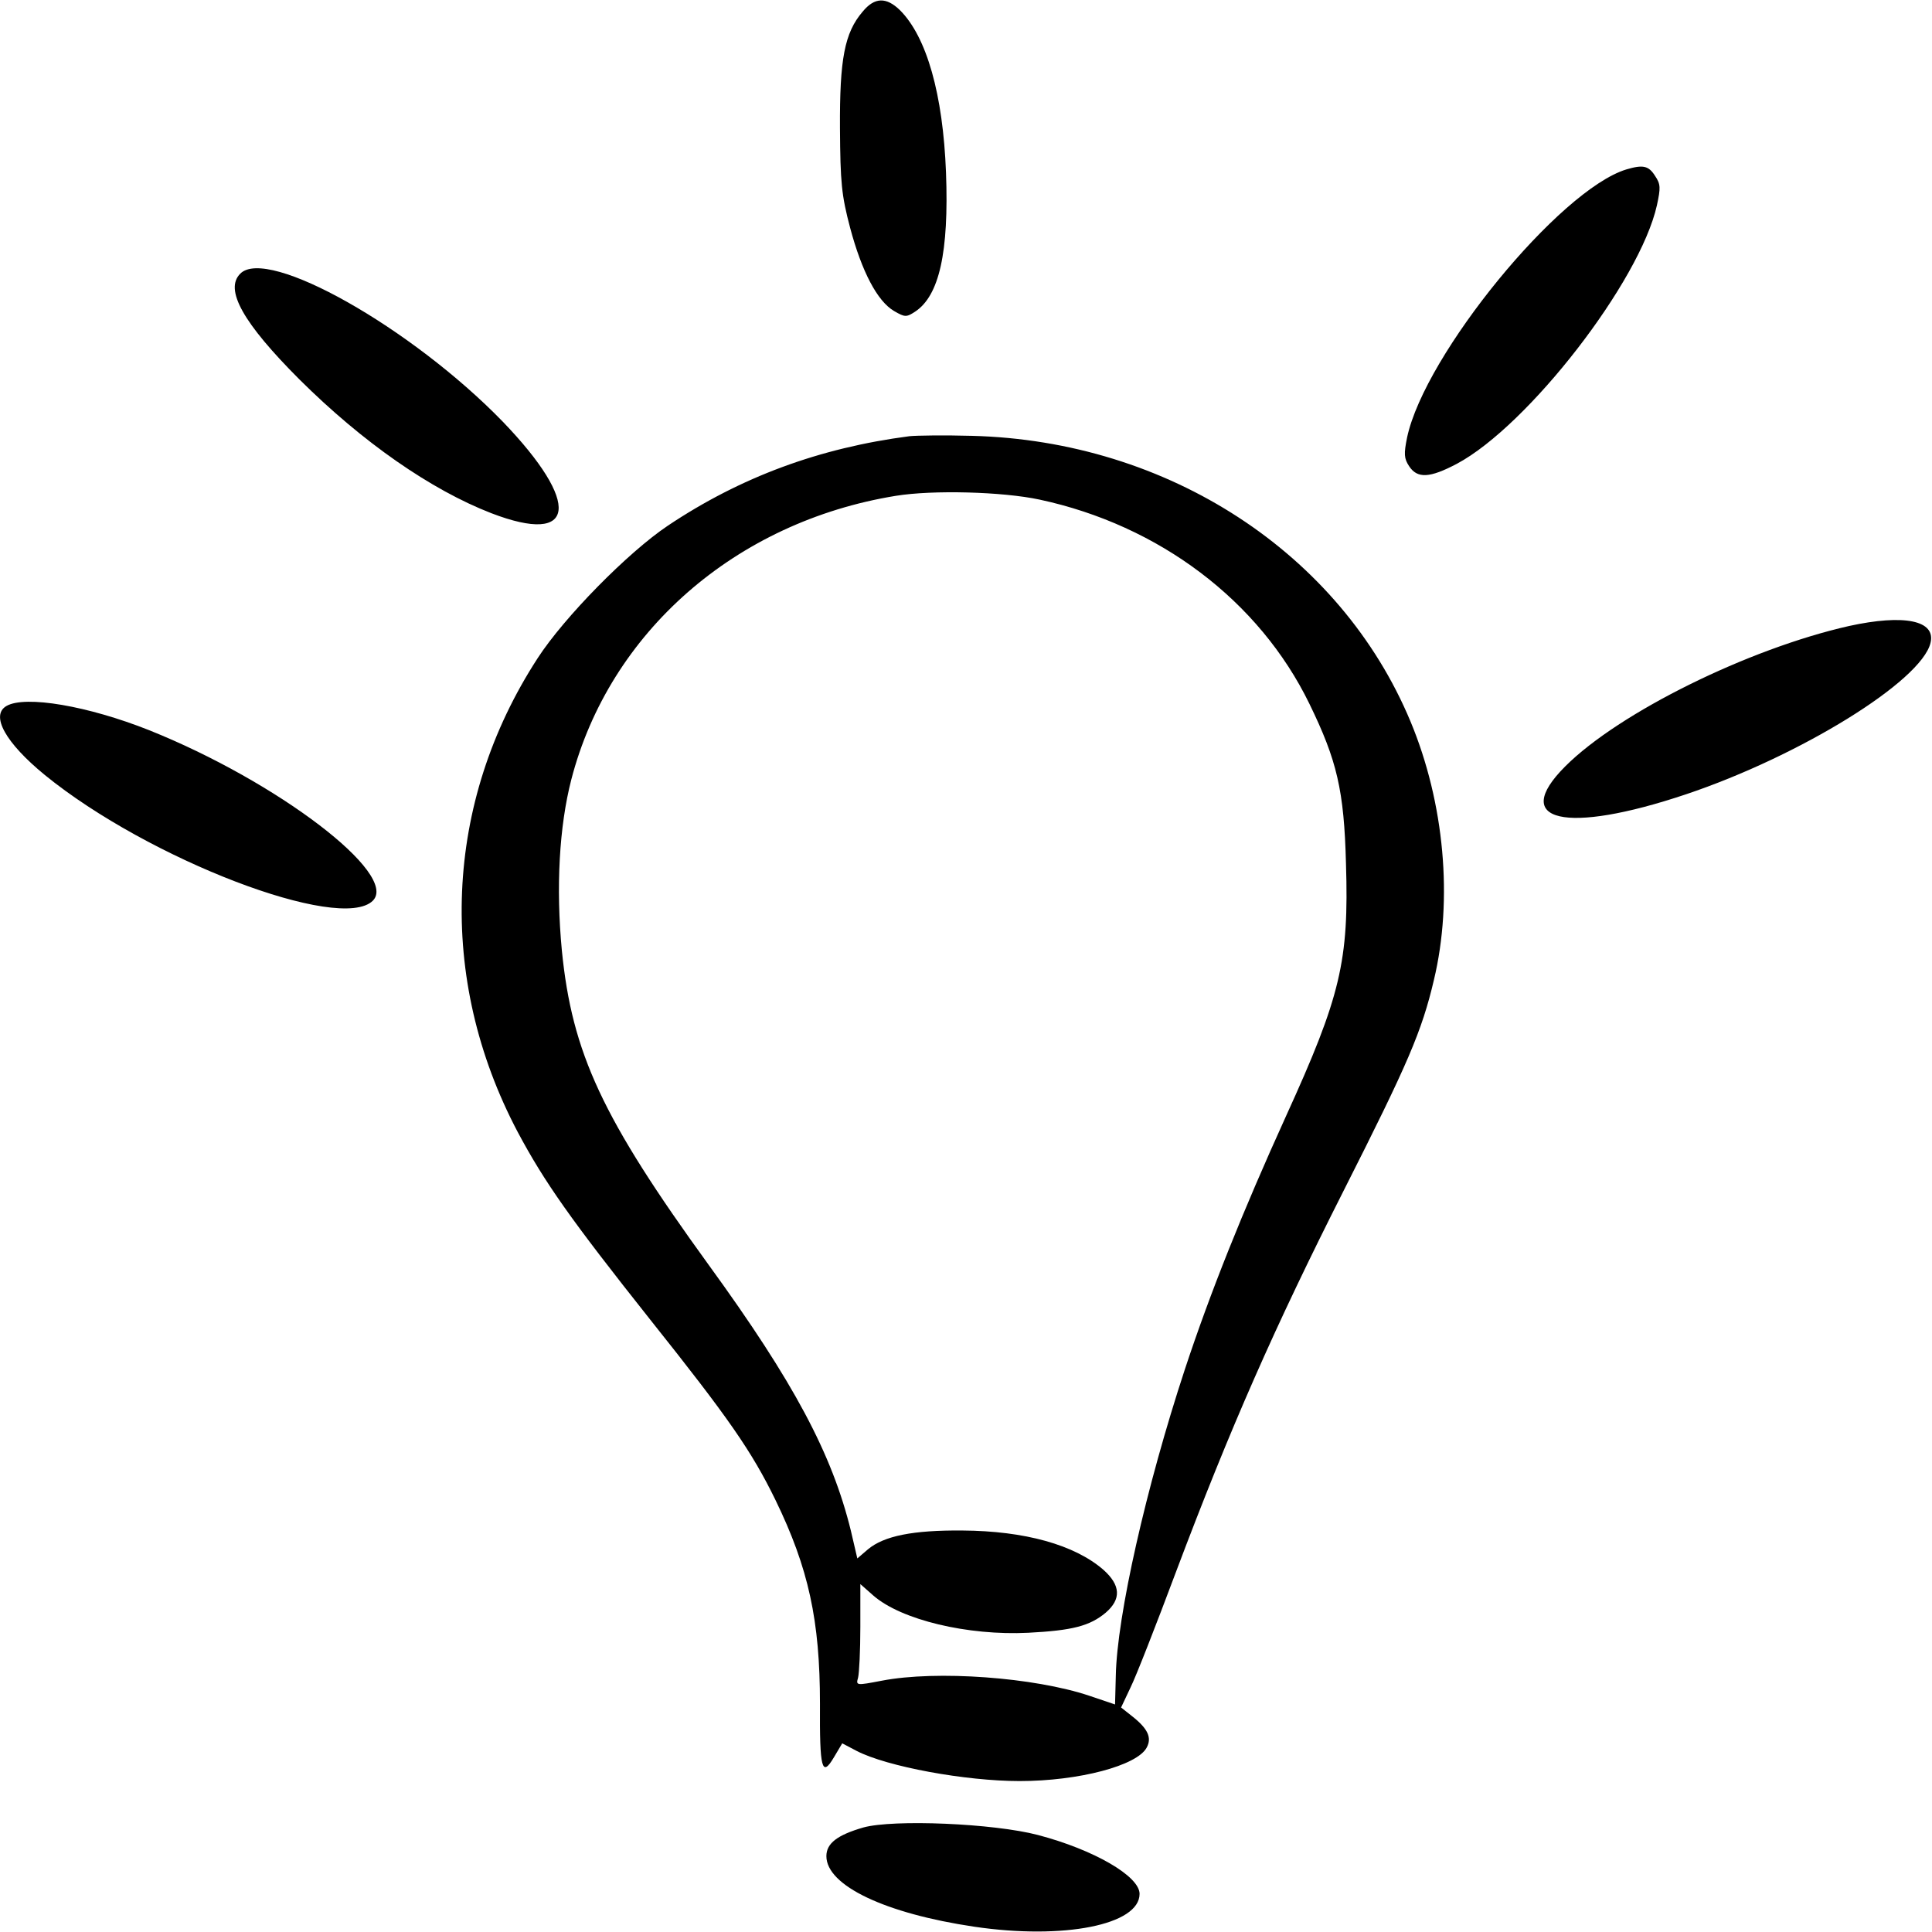
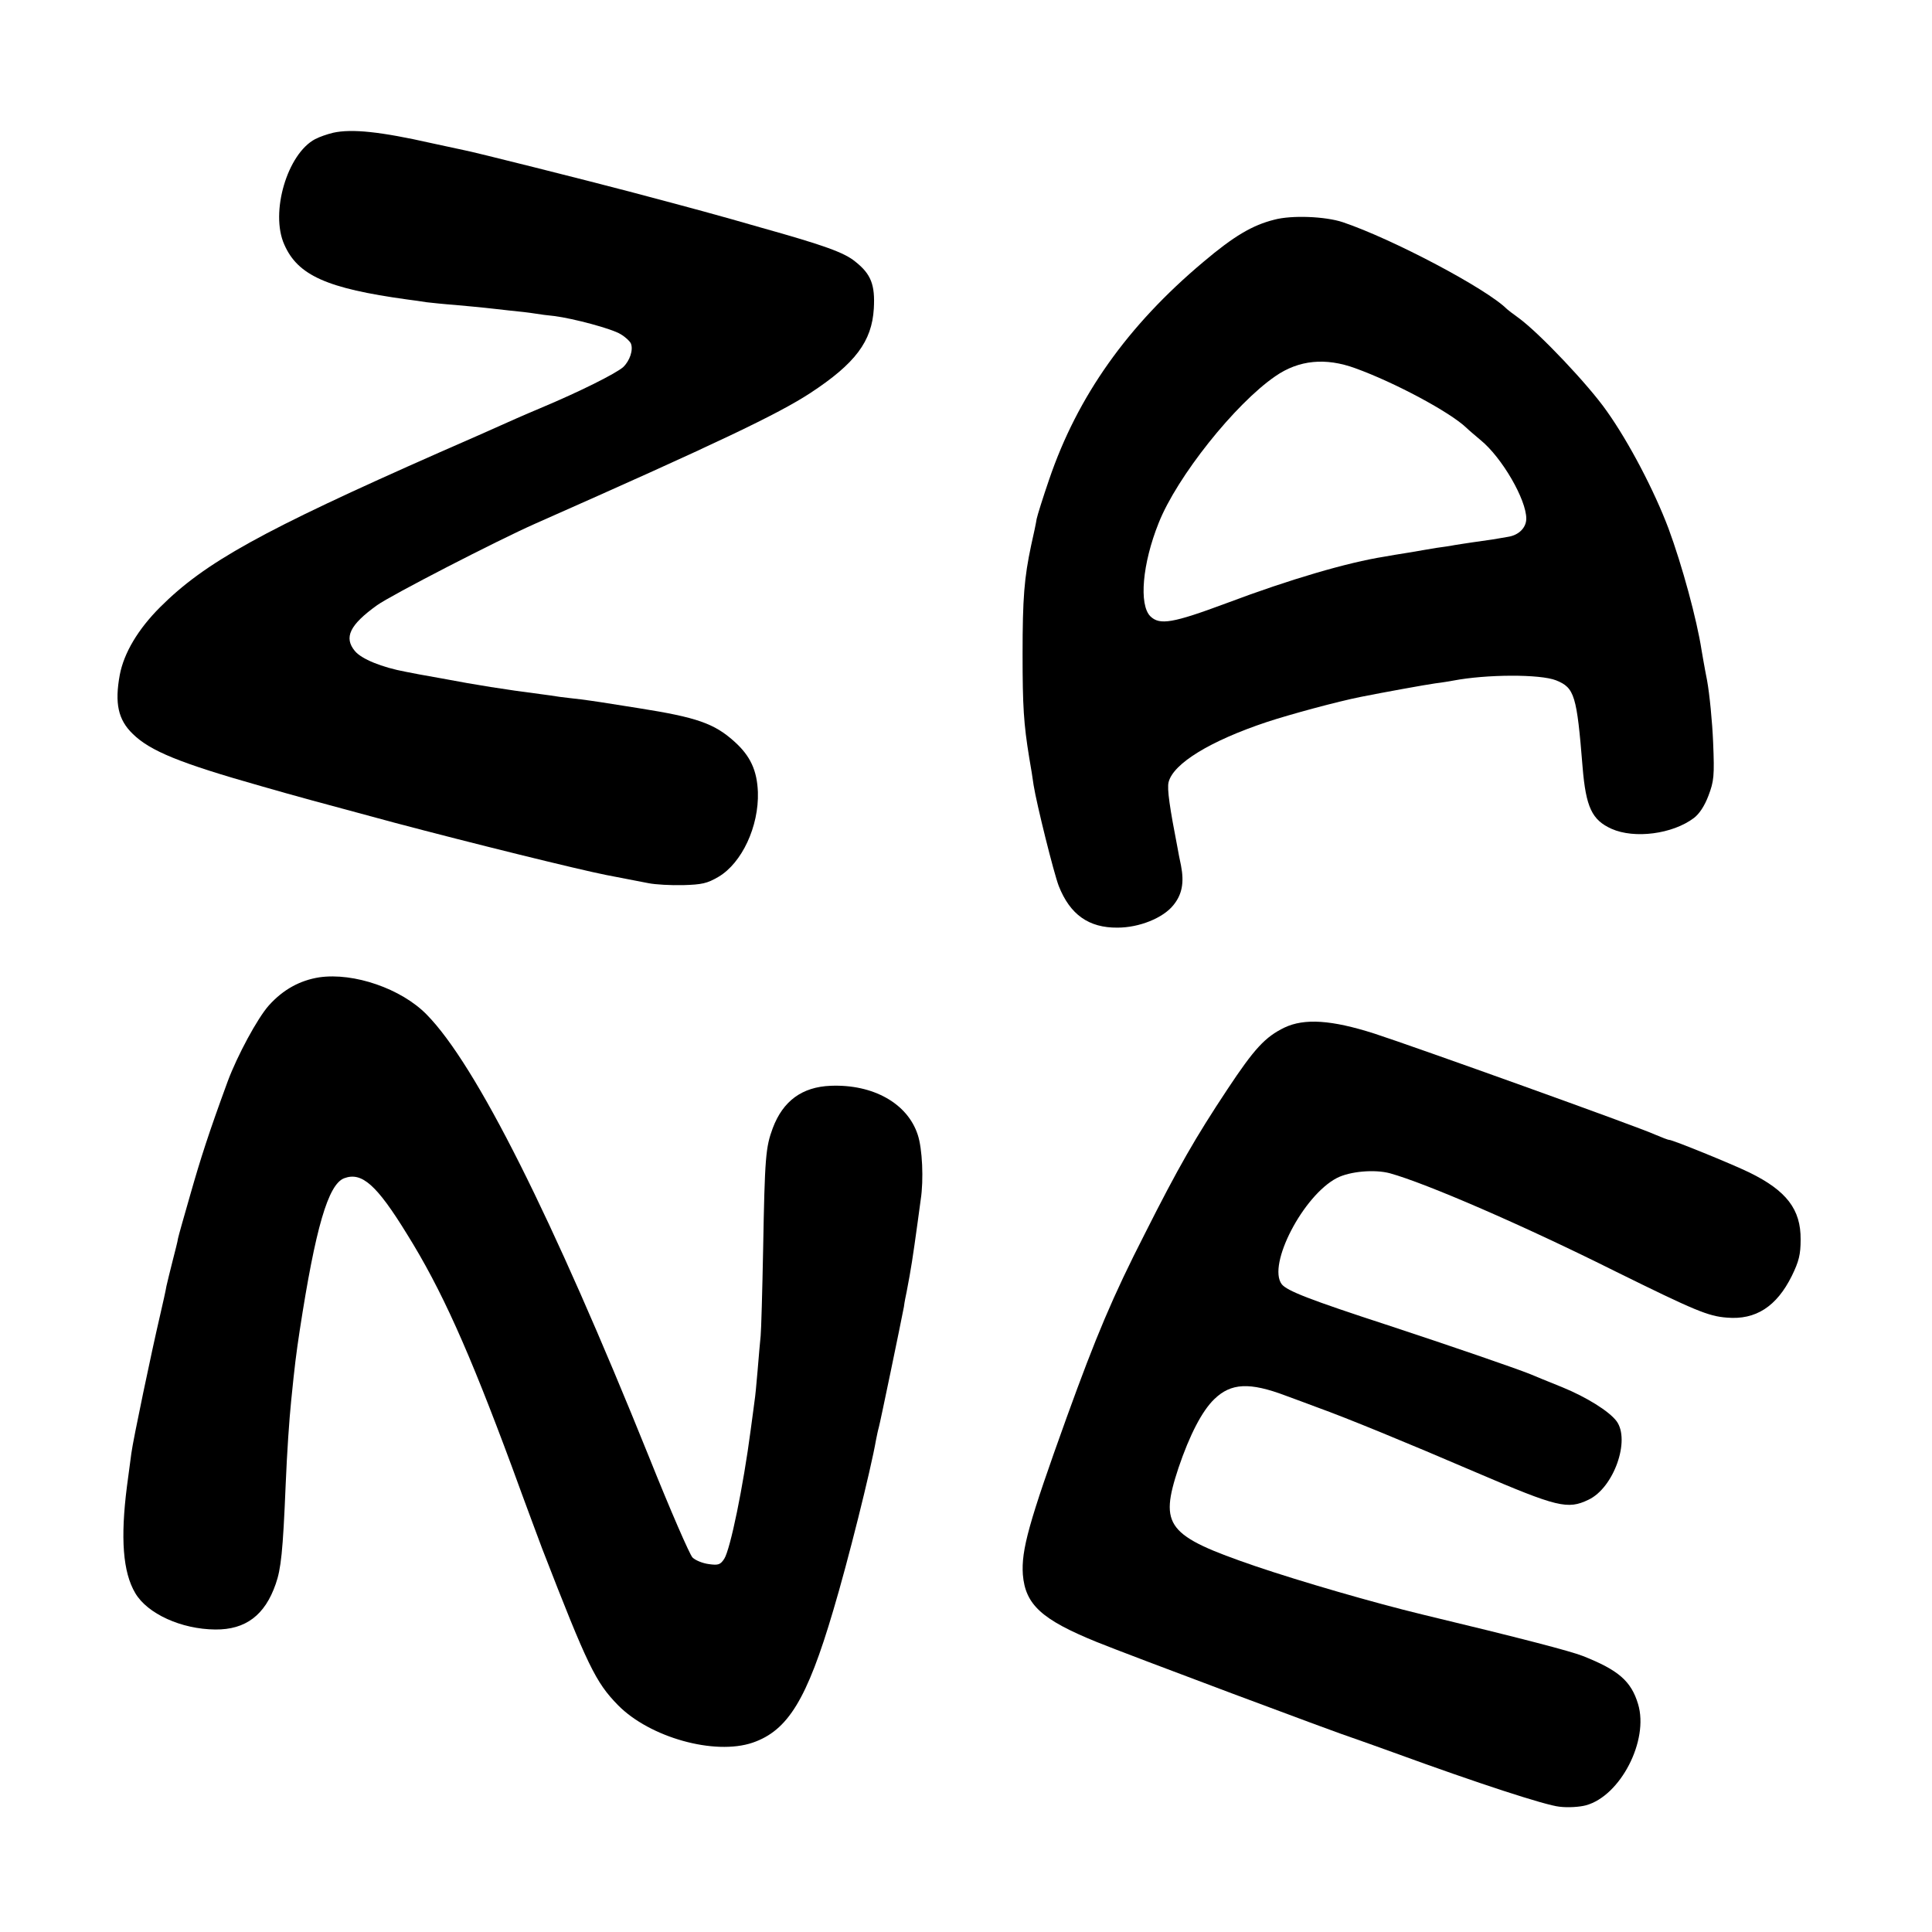
- <svg xmlns="http://www.w3.org/2000/svg" version="1" width="682.667" height="682.667" viewBox="0 0 512 512">
-   <path d="M228.6 3.1c-4.8 5.6-6.1 12.6-6 30.9.1 14.4.4 17.7 2.7 26.4 3.1 11.6 7.2 19.4 11.6 22 2.9 1.7 3.3 1.7 5.6.2 6.4-4.2 9-15.7 8.2-36.9-.8-20.7-5.1-35.9-12.2-43-3.6-3.5-6.7-3.5-9.9.4zM431 44.9c-17.7 5.4-53.4 49-58.1 71-.9 4.4-.8 5.6.5 7.6 2.2 3.4 5.5 3.2 12.7-.6 18.9-10.1 48.5-48.3 53-68.5 1-4.6 1-5.6-.5-7.8-1.7-2.7-3.2-3-7.6-1.7zM63.7 72.5c-4.3 4.2.7 13.1 15.7 28.1 16.7 16.6 34.8 29.2 50.8 35.4 22.6 8.7 23.9-2.6 3-24.3C109 86.8 70.9 65.3 63.7 72.5zM241 115.6c-23.8 3.1-44.7 10.8-64 23.7-10.6 7.1-27.5 24.3-34.5 35.1-24.9 38.3-26.8 84.9-5.3 125.6 7.1 13.3 14 23.1 35.1 49.7 20.8 26.1 26.9 34.9 33.2 47.8 8.8 18.1 11.8 32 11.8 54-.1 17.4.5 19.6 3.7 14.2l2.2-3.7 3.8 2c8.1 4.2 28.9 8 43.2 8 15.7 0 31.2-4.1 33.7-8.9 1.4-2.6.3-5-3.9-8.3l-2.9-2.3 2.5-5.3c1.4-2.8 6.8-16.6 12-30.5 14.5-38.5 26.2-65 44.5-101.2 17.1-33.8 20.7-42.2 23.9-55.8 5.1-21.3 2.8-46.9-6.2-68.5-18.6-44.6-64.2-74.4-116.3-75.7-7.1-.2-14.6-.1-16.5.1zm34.5 16.8c31.7 6.8 58.2 26.8 71.5 54.1 7.3 15 9.2 22.9 9.7 42.4.8 25.8-1.4 35.1-15.9 66.9-11.5 25.3-20.1 46.8-26.8 67.1-10.3 31.3-18 65.4-18.3 81.2l-.2 7.6-6.8-2.3c-14.6-4.9-40.5-6.8-55-4-6.8 1.3-6.9 1.3-6.3-.8.3-1.2.6-7.2.6-13.5v-11.3l3.4 3c7.4 6.5 25.1 10.7 41.1 9.9 11.7-.6 16.3-1.8 20.5-5.3 4.2-3.6 4-7.3-.6-11.4-7.6-6.6-20.8-10.3-37.4-10.4-13-.1-20.7 1.4-25 5l-2.8 2.4-1.7-7.3c-5-20.4-15.1-39.4-37.7-70.5-28.2-38.9-36.2-56.1-38.9-83.3-1.6-16.7-.7-32.9 2.5-45.3 10.1-39 43.5-68.3 86-75.2 9.8-1.6 28.3-1.1 38.1 1zM490 165.9c-26.6 6-60.9 22.9-75.2 37.2-14.7 14.7.1 18.1 32 7.4 30.1-10.1 62.3-29.9 64.8-40.1 1.5-6-7-7.7-21.6-4.5zM1.7 187.1c-4.3 2.5-.2 9.8 10.2 18.3 27.5 22.4 78.3 41.8 86.9 33.3 7-7-25.3-31.6-59.3-45.2-16.1-6.4-32.8-9.3-37.8-6.4zM228.8 484.3c-6.9 2-9.8 4.2-9.8 7.6 0 7.8 15.6 15.2 39.2 18.7 23.7 3.5 43.8-.5 43.8-8.7 0-4.7-12.1-11.7-26.9-15.6-11.8-3.1-38.3-4.2-46.3-2z" />
+ <svg xmlns="http://www.w3.org/2000/svg" version="1.0" width="700pt" height="700pt" viewBox="0 0 700 700" preserveAspectRatio="xMidYMid meet">
+   <g transform="translate(0,700) scale(0.1,-0.1)" fill="#000000" stroke="none">
+     <path d="M1207 6519 c-21 -5 -50 -15 -65 -23 -101 -53 -164 -266 -112 -382 49 -112 155 -159 445 -199 22 -3 54 -7 70 -10 17 -2 64 -7 105 -10 41 -4 89 -8 105 -10 17 -2 57 -6 90 -10 33 -3 75 -8 93 -11 17 -3 49 -7 70 -9 70 -9 209 -46 241 -66 17 -10 34 -26 37 -34 9 -23 -4 -62 -28 -85 -26 -23 -155 -88 -303 -150 -55 -23 -118 -51 -140 -61 -22 -10 -121 -54 -220 -97 -648 -286 -853 -400 -1015 -562 -80 -80 -131 -166 -146 -245 -19 -103 -6 -163 47 -214 63 -62 171 -106 464 -189 132 -38 203 -57 485 -133 279 -74 664 -169 765 -189 61 -12 130 -25 155 -30 25 -5 81 -8 125 -7 68 2 87 6 128 30 85 50 147 183 143 307 -3 78 -27 131 -85 183 -73 66 -137 88 -346 121 -130 21 -165 26 -210 32 -22 2 -56 7 -76 9 -20 3 -52 8 -70 10 -132 17 -232 33 -359 57 -58 10 -116 21 -130 24 -86 16 -160 46 -184 75 -41 49 -19 95 80 166 48 35 436 235 574 296 660 292 878 396 996 473 163 107 223 187 230 306 5 86 -10 125 -67 170 -40 33 -112 59 -344 124 -149 43 -237 67 -475 130 -148 39 -569 145 -599 150 -14 3 -66 14 -116 25 -186 42 -290 53 -358 38z" />
+     <path d="M4617 6204 c-80 -20 -147 -60 -257 -153 -274 -230 -456 -486 -559 -789 -22 -64 -42 -128 -45 -142 -2 -14 -11 -57 -20 -96 -25 -118 -31 -190 -31 -394 0 -190 4 -252 24 -375 6 -33 13 -78 16 -100 11 -69 73 -318 91 -365 41 -104 109 -152 213 -151 79 0 165 35 202 81 32 39 40 82 28 144 -5 22 -10 50 -12 61 -29 149 -39 217 -33 241 17 68 152 150 356 218 85 28 255 74 340 91 80 16 234 44 270 49 25 3 54 8 65 10 120 23 315 24 373 1 67 -27 75 -54 96 -314 12 -146 34 -192 105 -224 83 -37 221 -19 298 39 20 15 39 44 53 81 20 53 22 71 17 193 -3 74 -13 176 -22 225 -10 50 -18 99 -20 110 -17 110 -70 306 -120 441 -51 135 -142 310 -223 424 -67 96 -243 281 -317 336 -22 16 -42 31 -45 34 -72 73 -414 254 -595 315 -63 21 -185 26 -248 9z m293 -538 c144 -52 343 -159 402 -215 9 -9 33 -29 53 -46 77 -63 165 -215 165 -284 0 -33 -27 -60 -66 -66 -16 -3 -42 -7 -59 -10 -16 -2 -48 -7 -70 -10 -22 -3 -51 -8 -65 -10 -14 -3 -43 -7 -65 -10 -22 -4 -67 -11 -100 -17 -33 -5 -73 -12 -90 -15 -132 -21 -339 -81 -570 -168 -196 -73 -243 -81 -277 -48 -42 42 -29 191 30 338 66 167 277 432 423 532 85 59 182 68 289 29z" />
+     <path d="M1157 3459 c-70 -11 -131 -44 -183 -102 -41 -46 -114 -181 -149 -275 -69 -188 -98 -279 -134 -405 -23 -80 -44 -154 -46 -164 -1 -10 -11 -47 -20 -83 -9 -36 -19 -76 -22 -90 -2 -13 -13 -63 -24 -110 -29 -124 -97 -448 -103 -495 -3 -22 -10 -76 -16 -120 -24 -188 -15 -311 30 -387 44 -75 167 -131 290 -132 110 -1 180 52 219 165 19 54 26 116 36 359 5 120 13 237 20 305 13 130 18 169 31 255 57 371 103 529 161 551 64 24 118 -24 228 -203 124 -199 223 -419 380 -843 52 -143 102 -276 109 -295 166 -428 194 -485 275 -568 115 -117 350 -183 488 -136 128 44 197 157 292 479 53 177 136 509 155 618 3 15 7 35 10 45 5 17 80 379 91 437 2 17 7 41 10 55 16 83 22 122 40 253 3 23 8 60 11 81 11 71 6 185 -11 235 -37 113 -161 183 -315 177 -104 -4 -173 -55 -210 -153 -26 -70 -29 -105 -35 -438 -3 -154 -7 -296 -9 -315 -2 -19 -7 -75 -11 -125 -4 -49 -9 -99 -11 -110 -1 -11 -8 -58 -14 -105 -27 -206 -74 -434 -96 -468 -14 -21 -21 -24 -56 -19 -23 3 -49 14 -59 24 -10 10 -81 173 -157 363 -352 873 -627 1422 -806 1604 -92 94 -264 153 -389 135z" />
+     <path d="M4654 3277 c-70 -34 -109 -76 -207 -224 -116 -175 -178 -283 -299 -523 -117 -229 -177 -372 -283 -665 -138 -383 -165 -481 -159 -570 9 -109 68 -163 267 -244 113 -46 879 -333 937 -351 14 -5 77 -27 140 -50 307 -112 550 -191 600 -196 31 -4 74 -1 96 5 125 34 229 235 189 367 -25 83 -71 123 -200 174 -46 18 -222 64 -580 150 -178 43 -443 120 -605 175 -324 111 -350 145 -280 357 40 118 85 206 130 249 60 58 127 62 259 12 36 -13 89 -33 116 -43 100 -36 313 -123 576 -236 292 -125 329 -134 404 -98 92 43 153 216 102 285 -27 36 -109 87 -197 123 -52 21 -104 42 -115 47 -52 21 -293 104 -515 177 -285 93 -367 125 -386 149 -53 70 78 322 200 385 47 24 136 32 192 17 130 -36 482 -188 820 -357 284 -140 333 -161 401 -166 104 -9 180 40 235 151 26 53 32 78 32 132 1 109 -51 177 -186 243 -66 32 -278 118 -290 118 -5 0 -27 9 -51 19 -58 27 -875 320 -1017 366 -156 50 -254 56 -326 22z" />
+   </g>
</svg>
